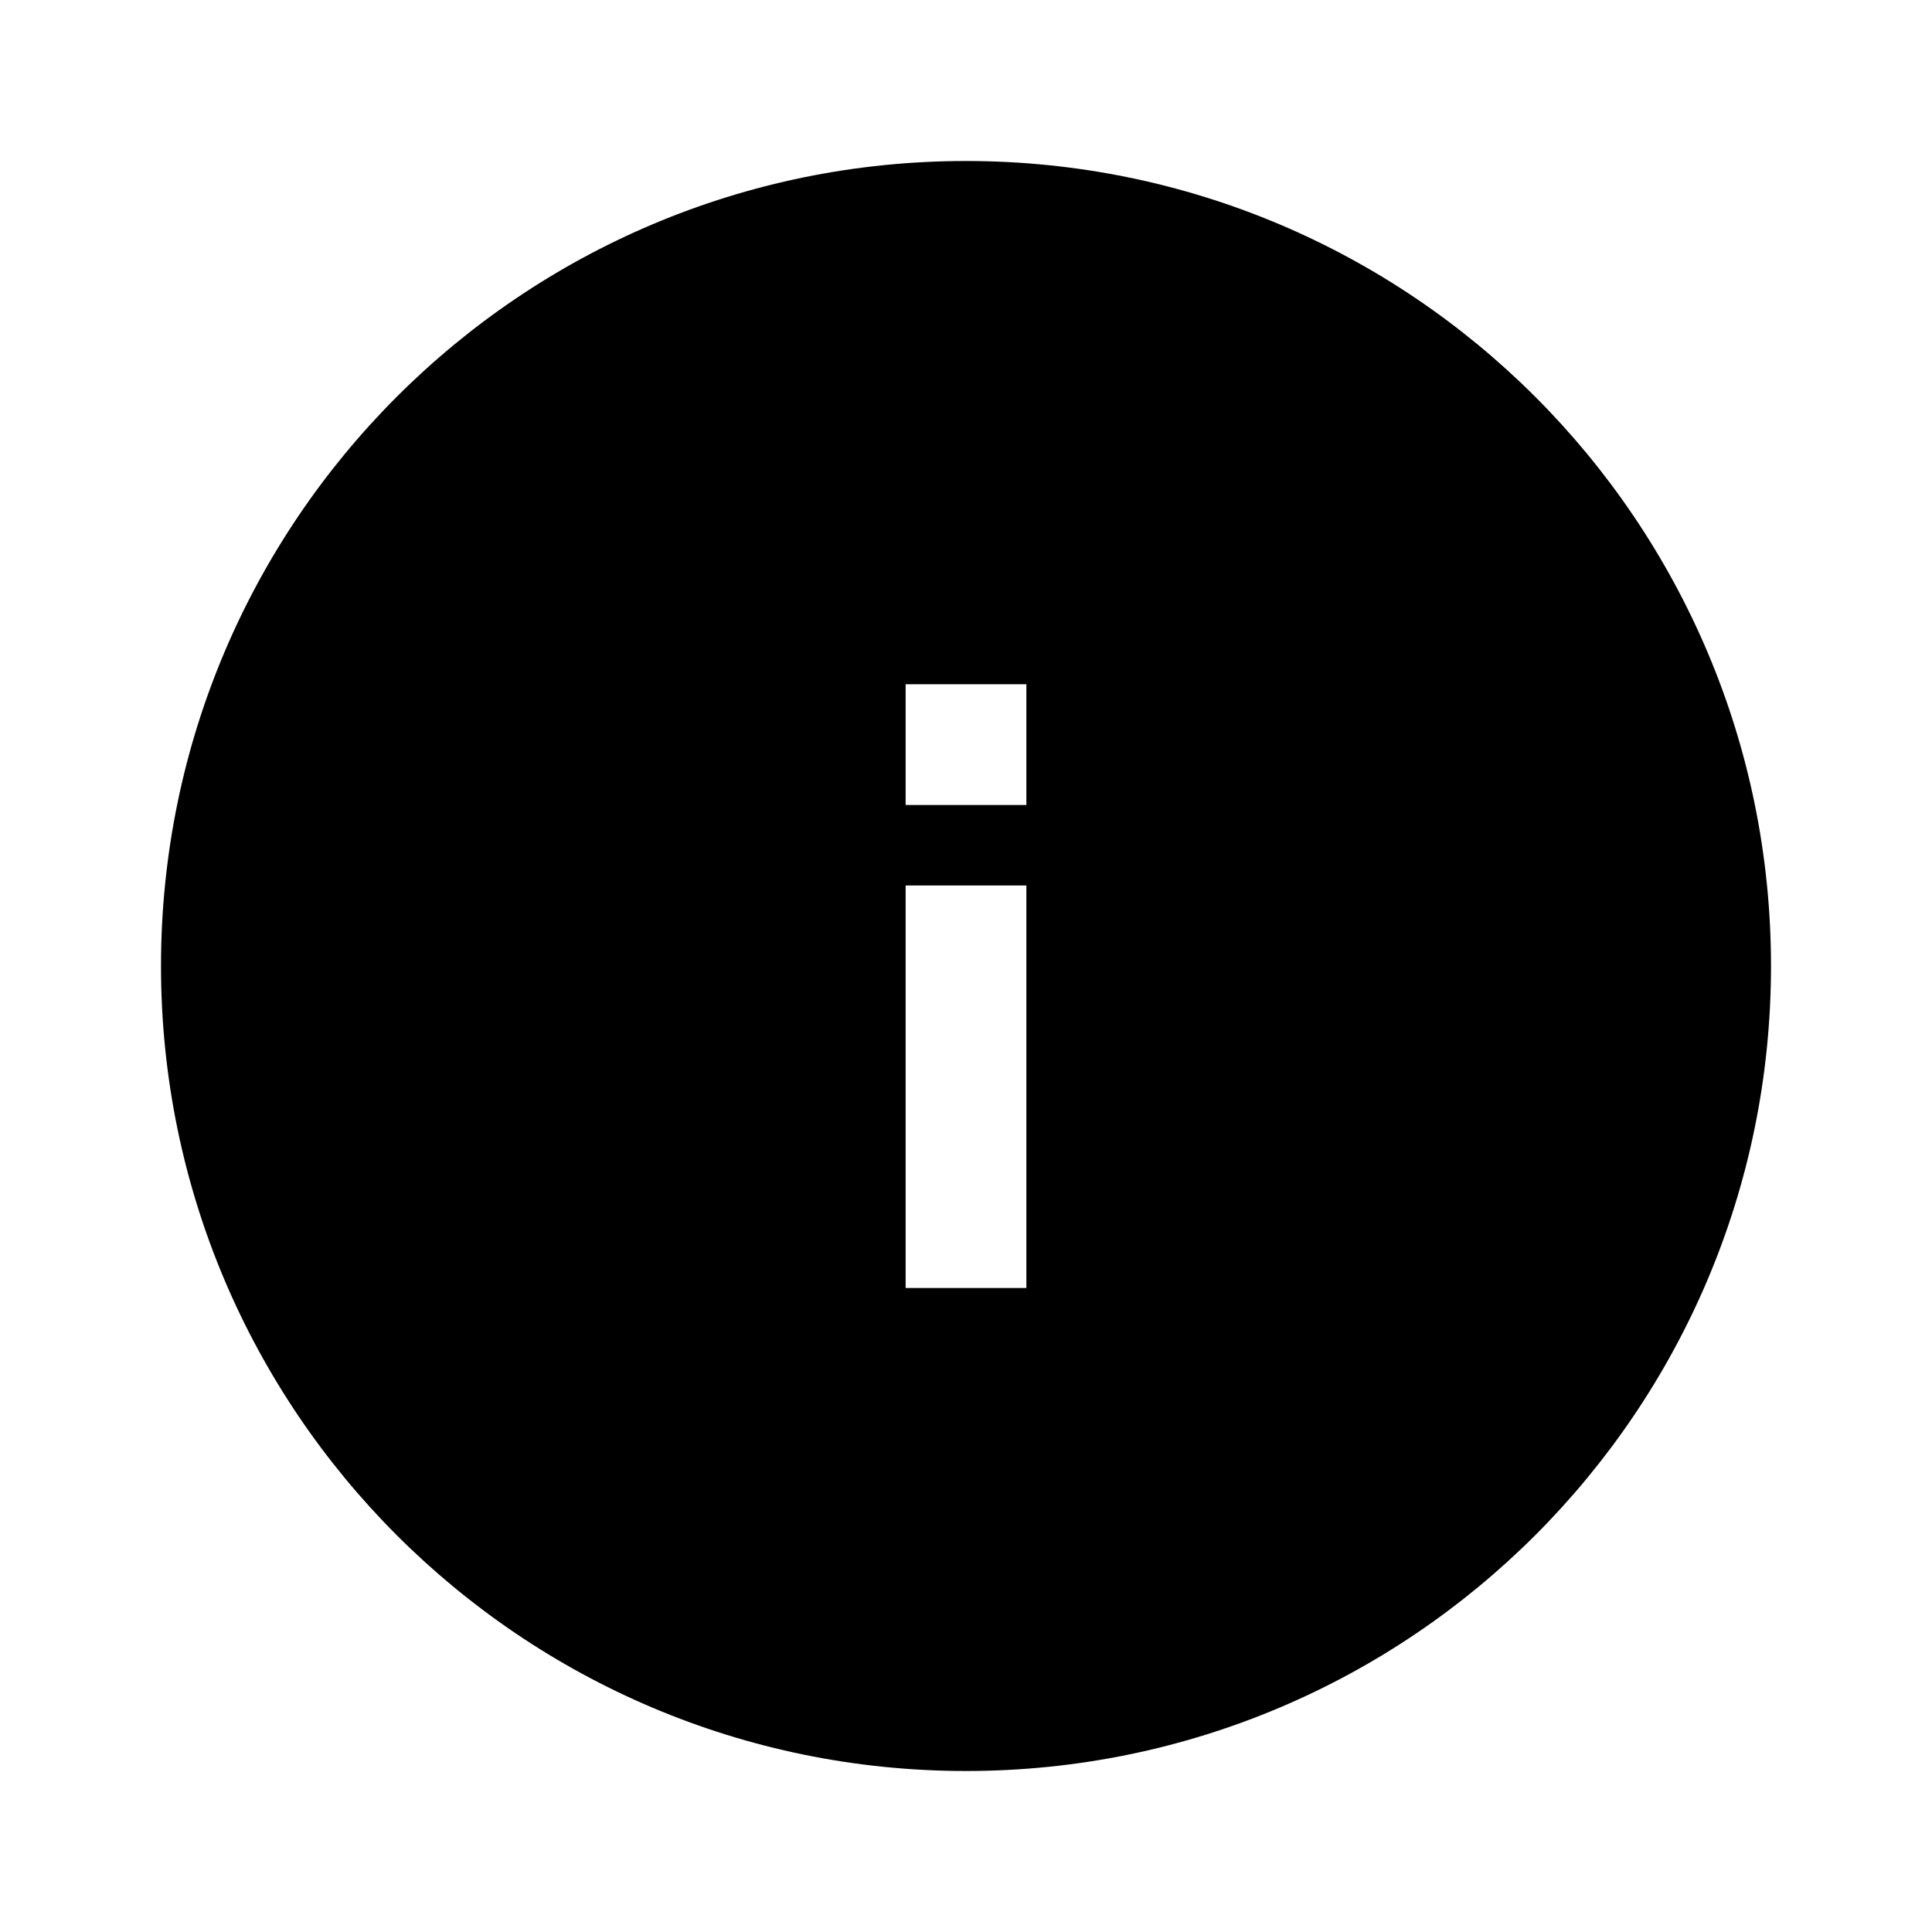
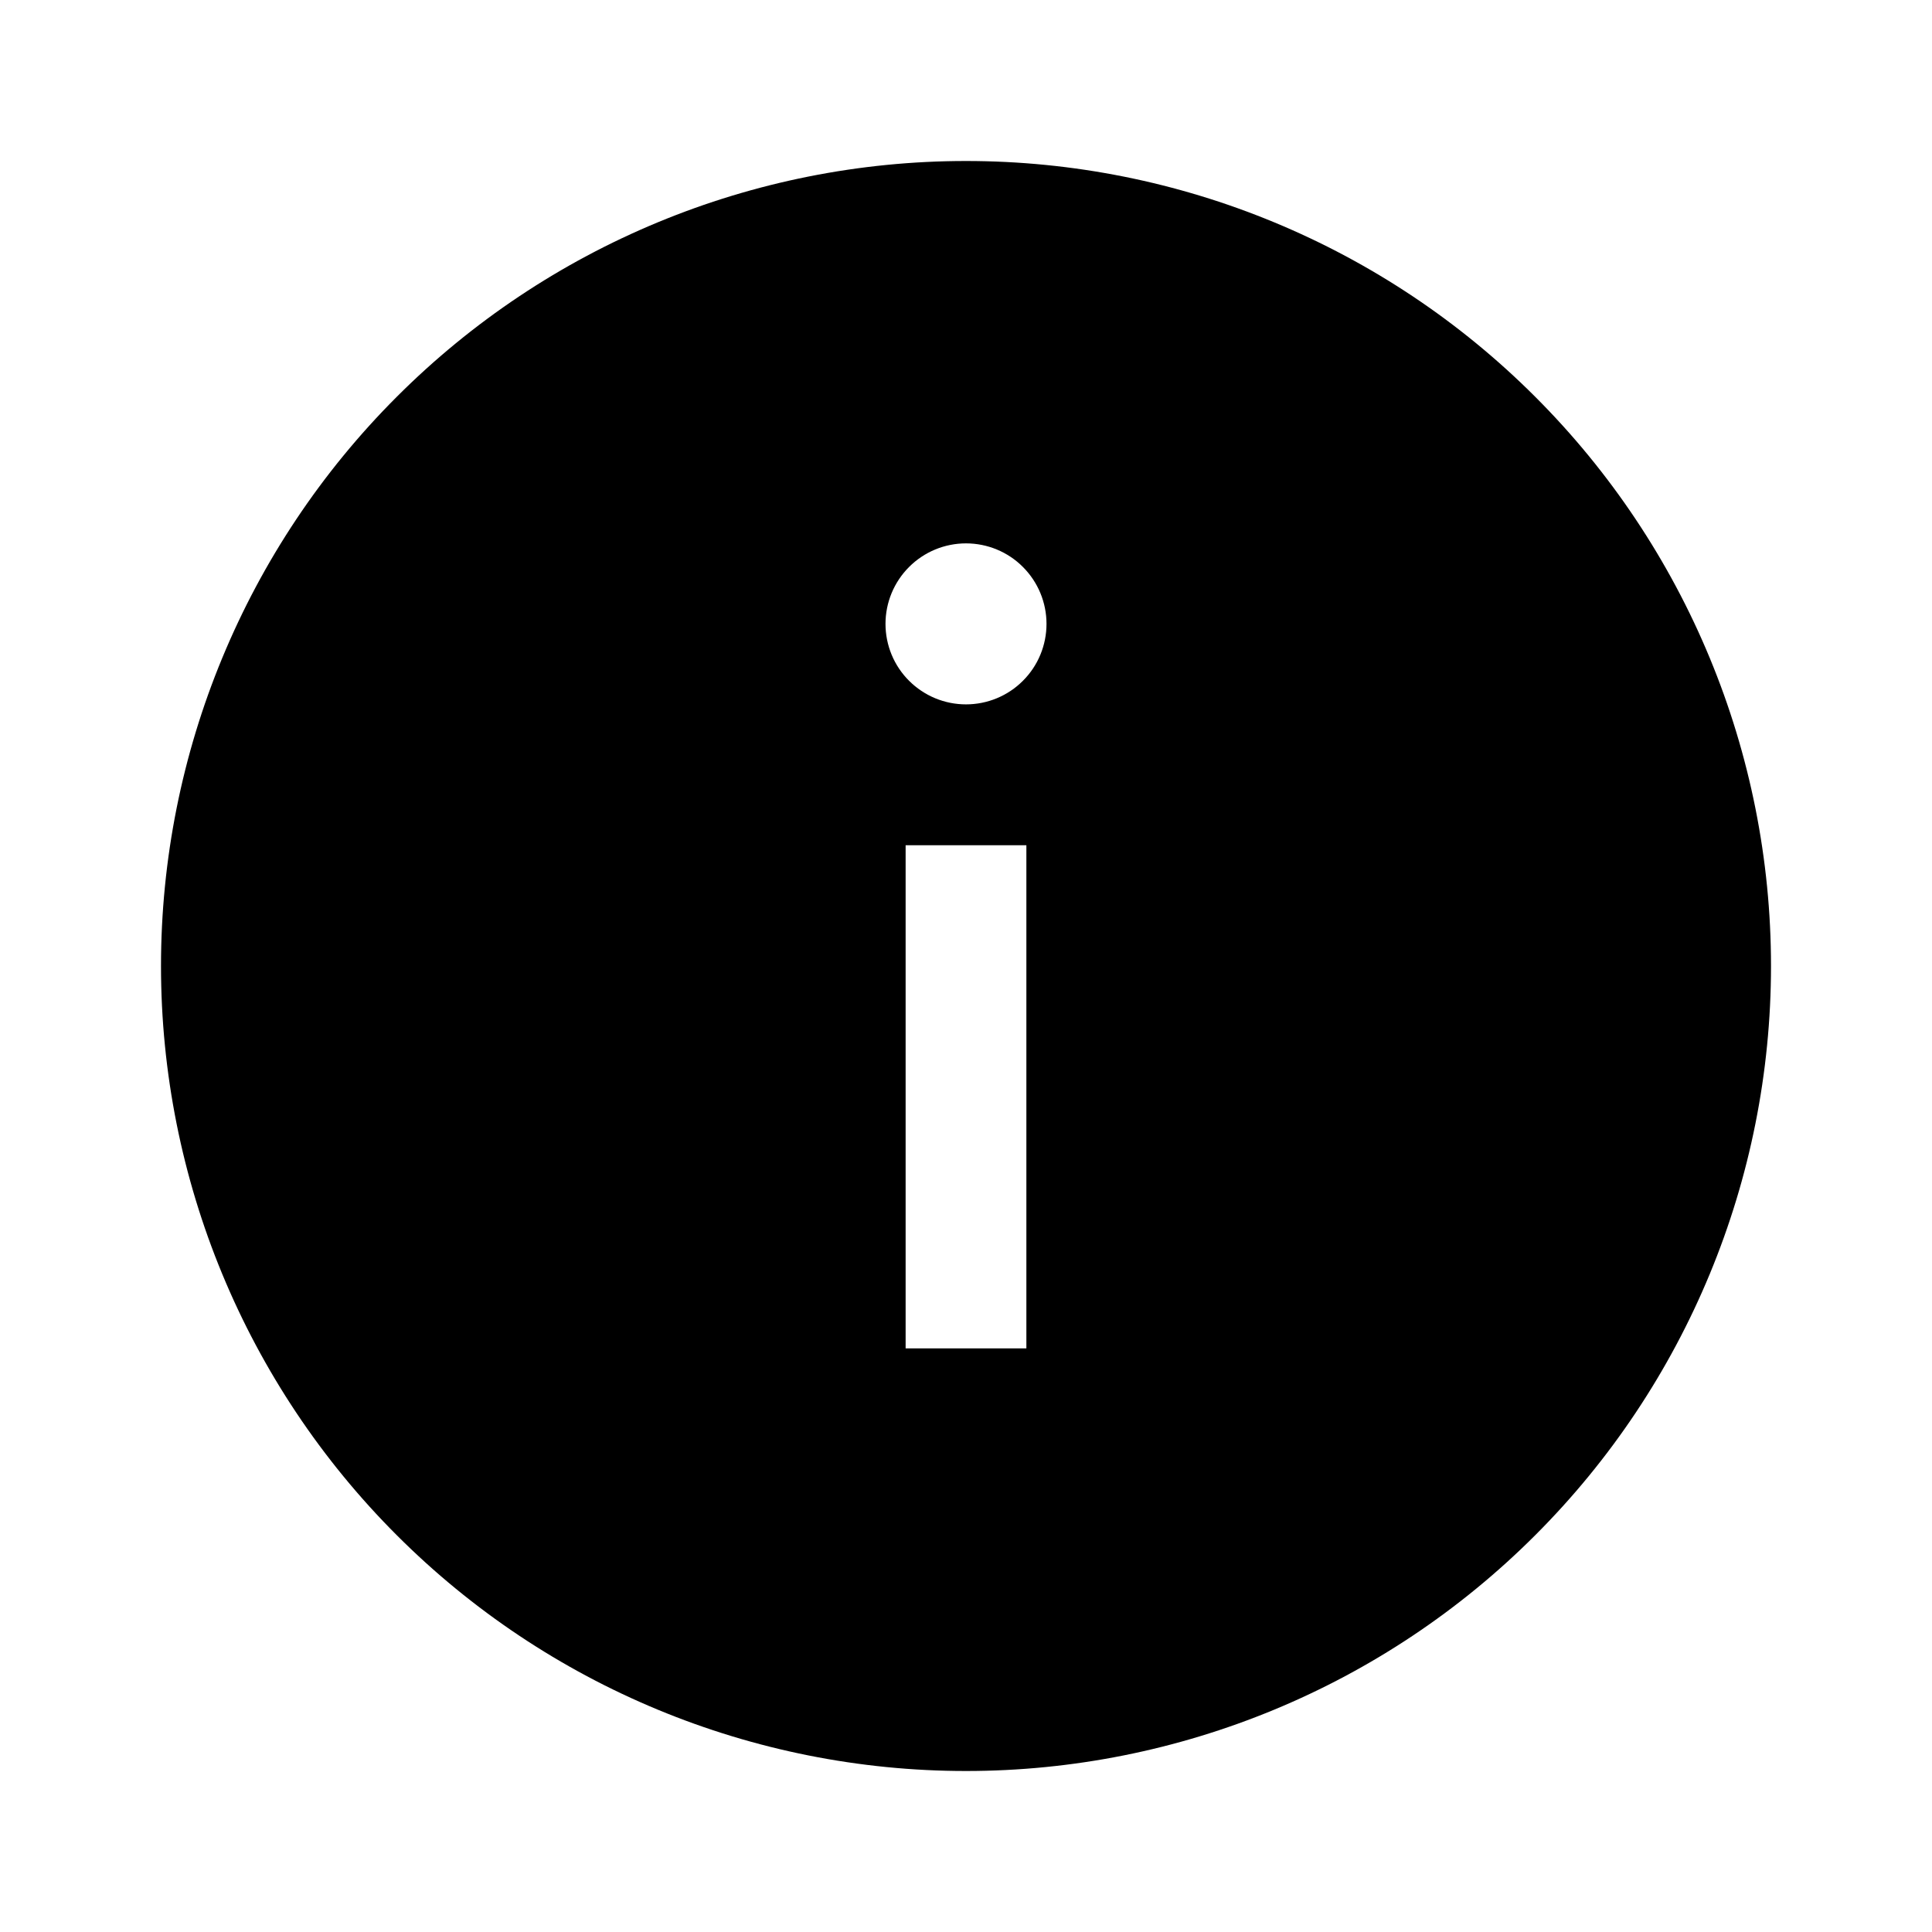
<svg xmlns="http://www.w3.org/2000/svg" width="24" height="24" viewBox="0 0 24 24" fill="currentColor">
-   <path d="M12 2C17.523 2 22 6.477 22 12C22 17.523 17.523 22 12 22C6.477 22 2 17.523 2 12C2 6.477 6.477 2 12 2ZM11.25 11V16H12.75V11H11.25ZM11.25 8.5V10H12.75V8.5H11.25Z" />
+   <path d="M12 2C14.652 2 17.196 3.053 19.071 4.929C20.947 6.804 22 9.348 22 12C22 14.652 20.947 17.196 19.071 19.071C17.196 20.947 14.652 22 12 22C9.348 22 6.804 20.947 4.929 19.071C3.053 17.196 2 14.652 2 12C2 9.348 3.053 6.804 4.929 4.929C6.804 3.053 9.348 2 12 2ZM11.25 10.5V16.75H12.75V10.5H11.25ZM12 6.75C11.735 6.75 11.481 6.855 11.293 7.043C11.105 7.231 11 7.485 11 7.75C11 8.015 11.105 8.27 11.293 8.457C11.481 8.645 11.735 8.75 12 8.75C12.265 8.75 12.52 8.645 12.707 8.457C12.895 8.27 13 8.015 13 7.75C13 7.485 12.895 7.231 12.707 7.043C12.52 6.855 12.265 6.75 12 6.75Z" />
</svg>
